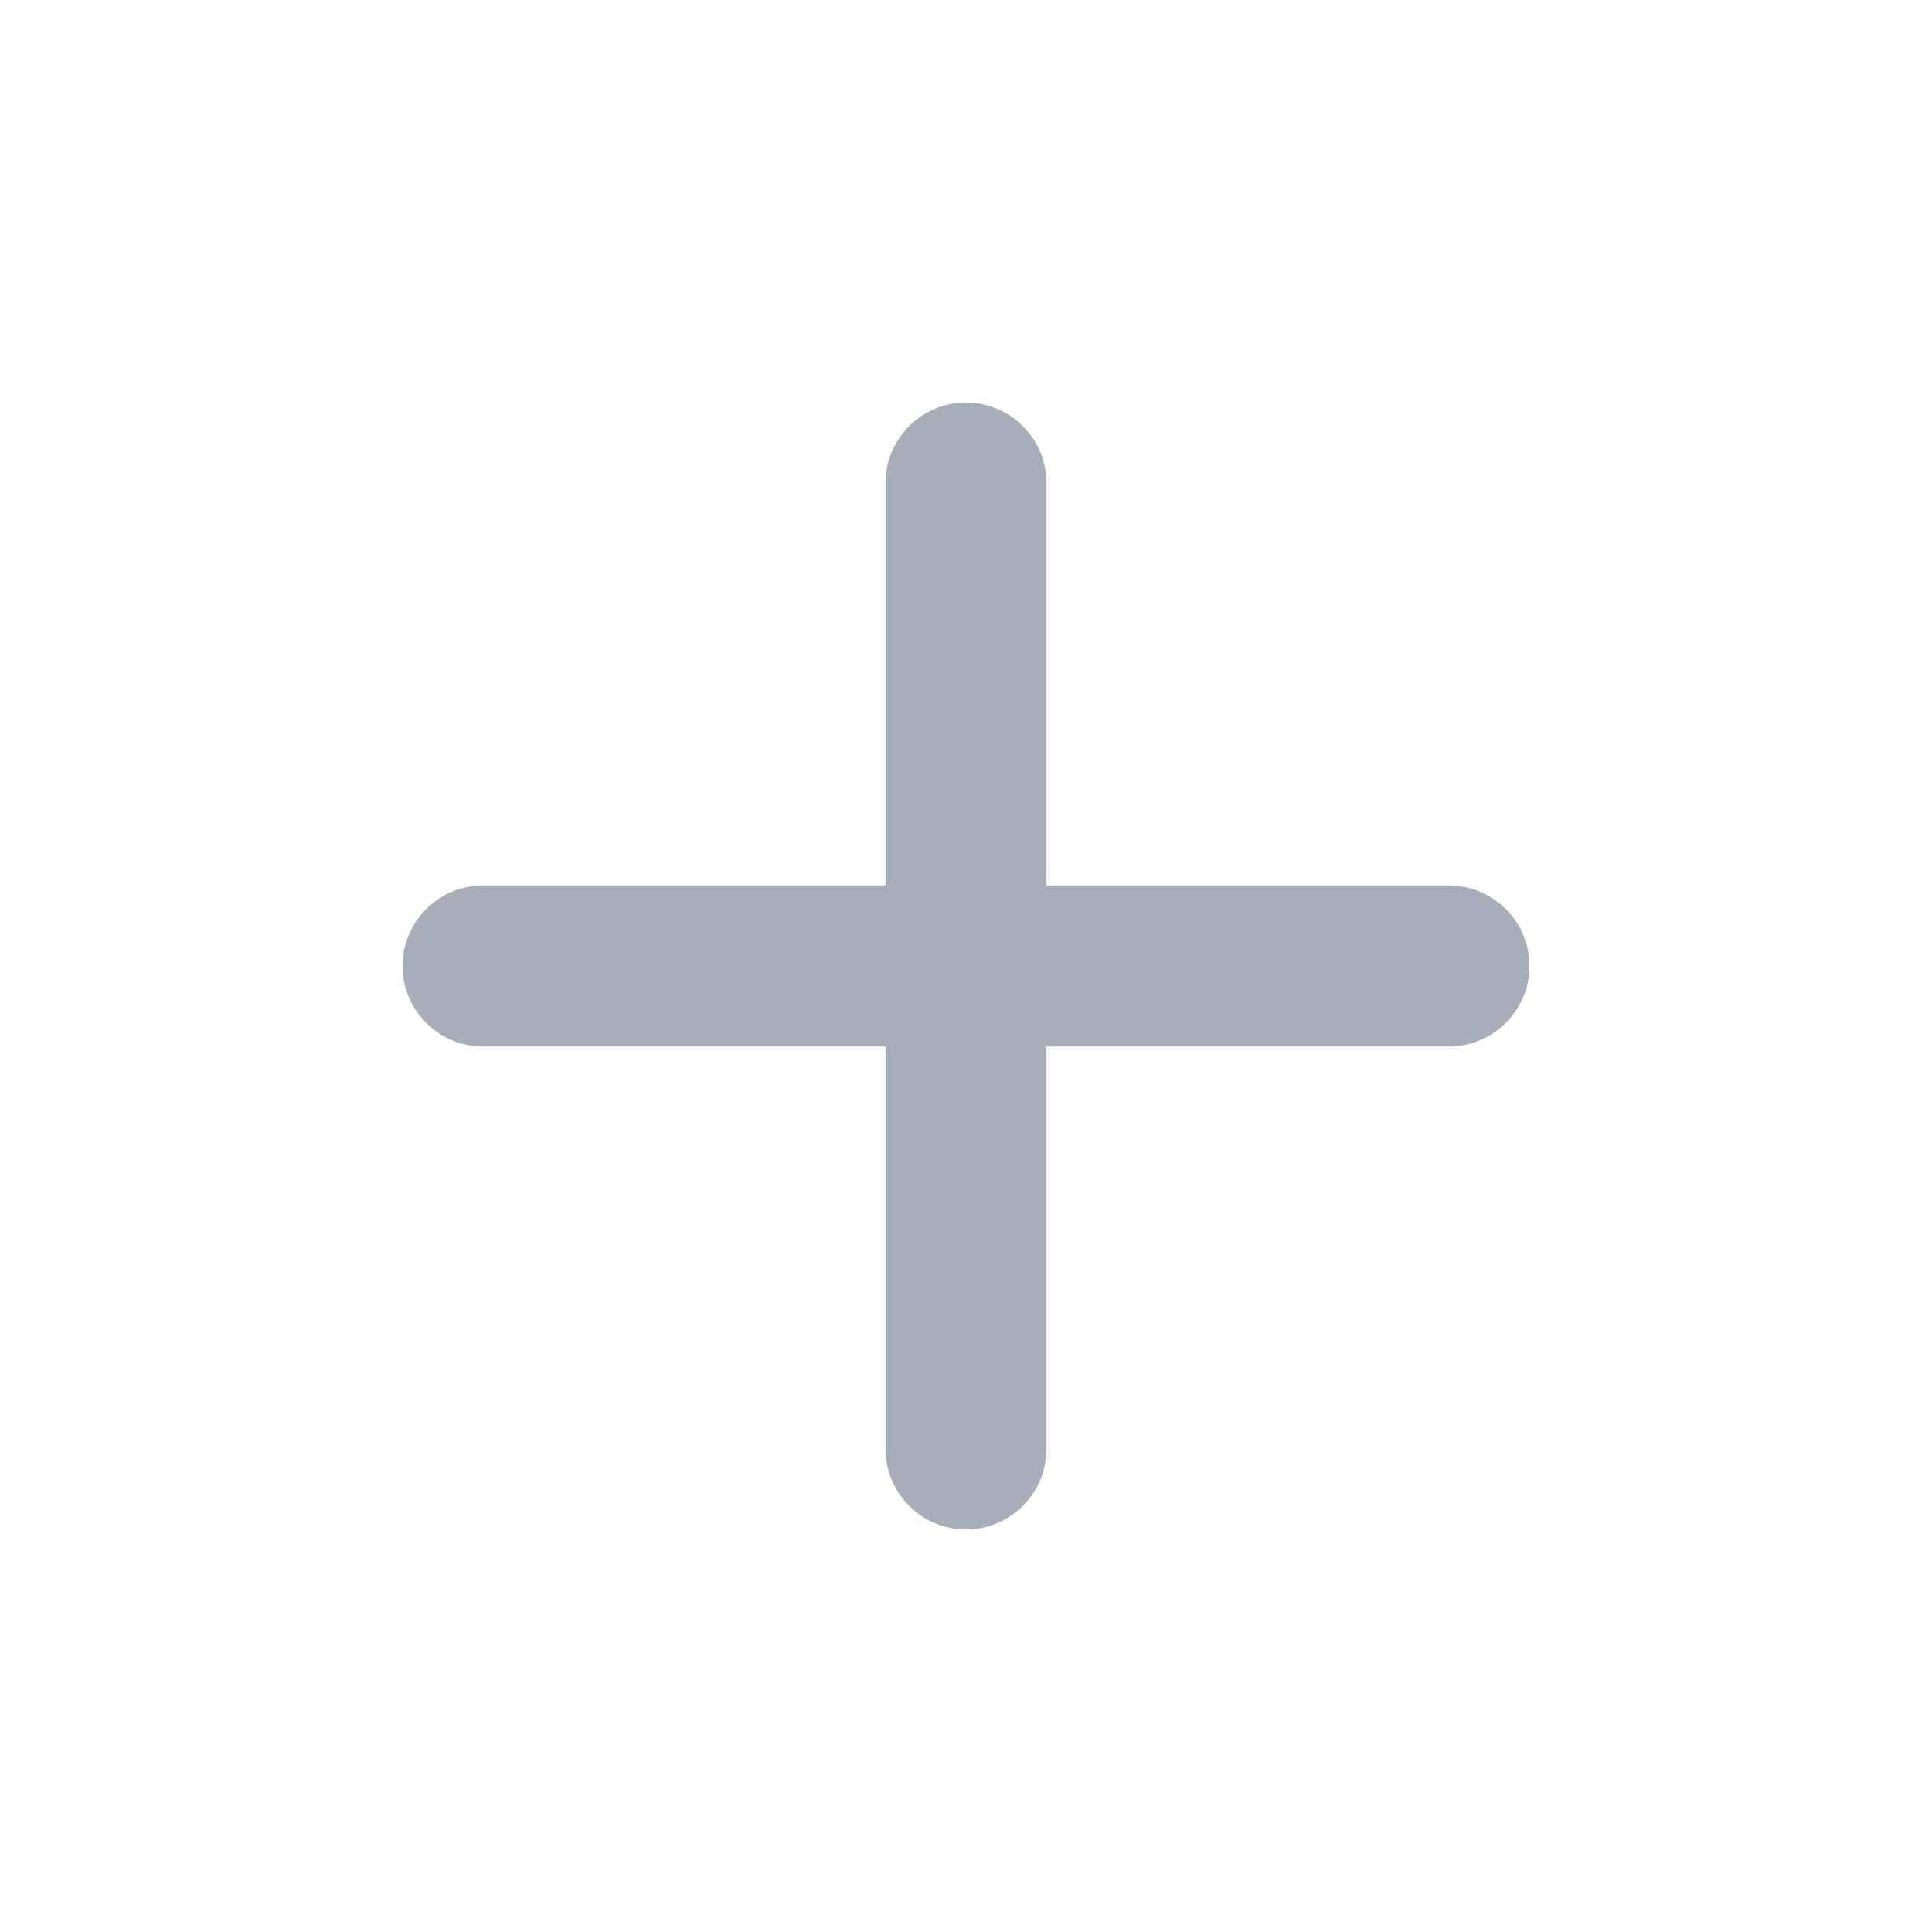
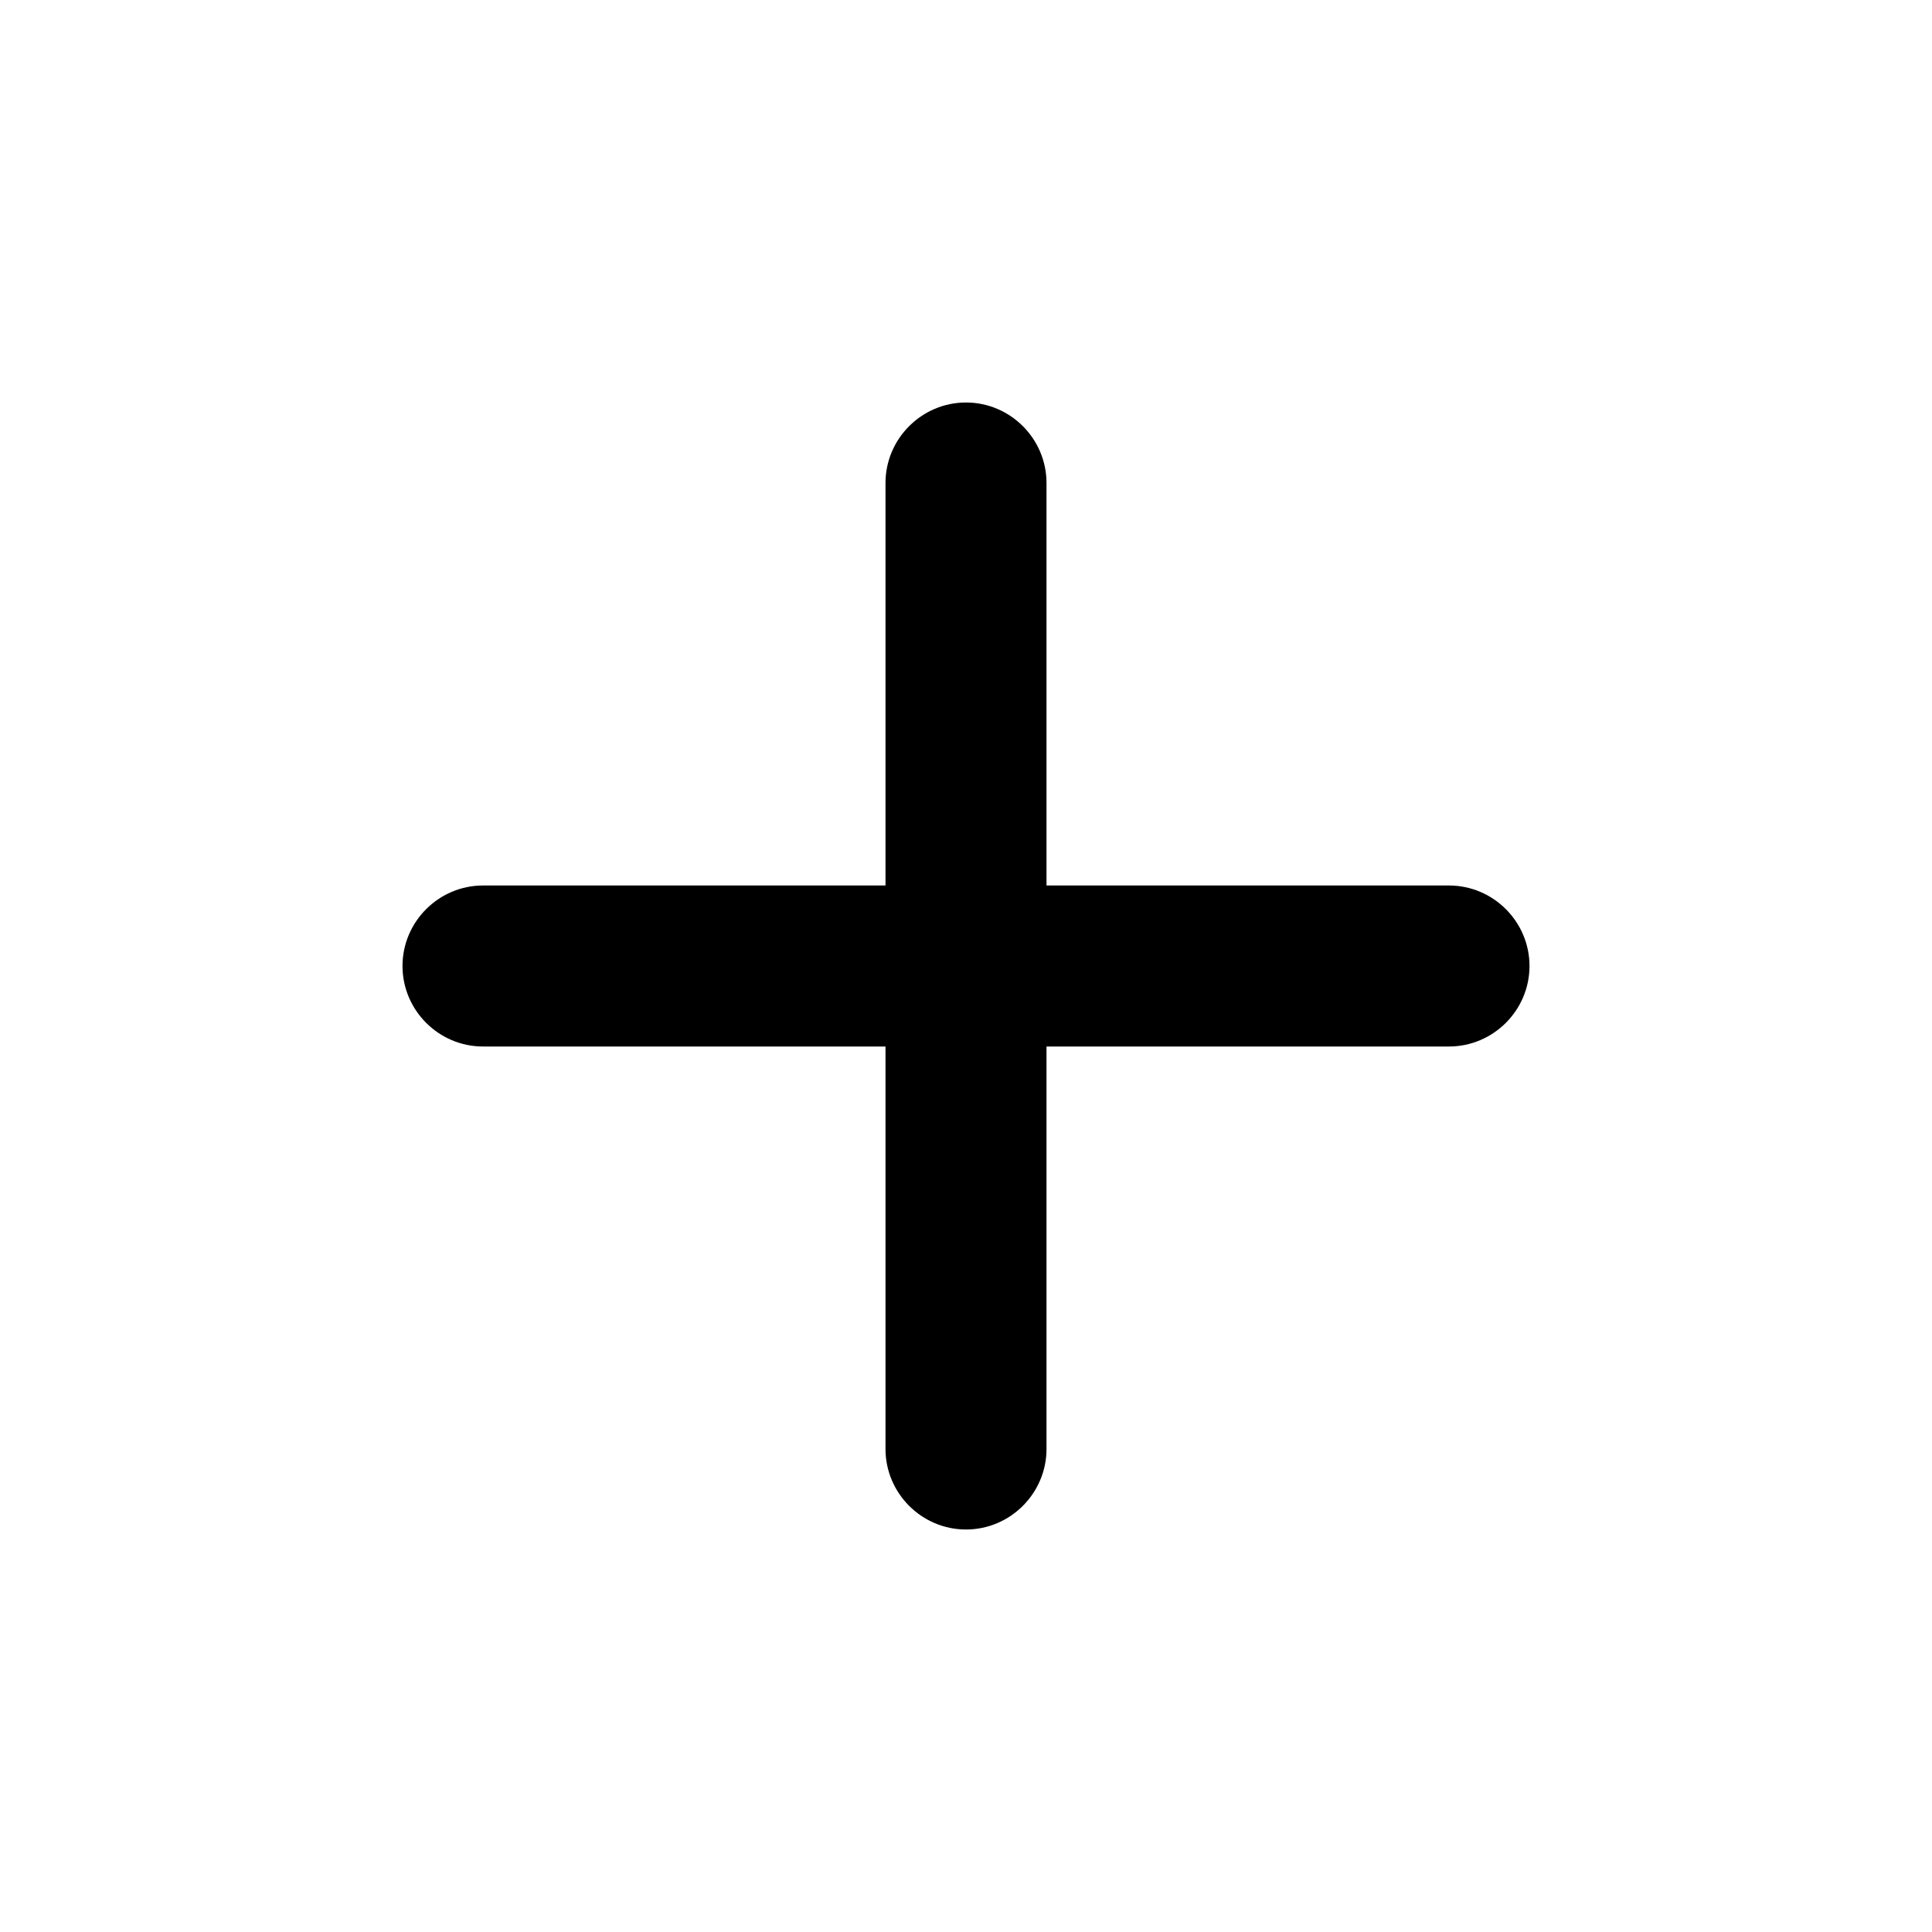
- <svg xmlns="http://www.w3.org/2000/svg" width="24" height="24" viewBox="0 0 24 24" fill="none">
-   <path d="M18 13H13V18C13 18.55 12.55 19 12 19C11.45 19 11 18.55 11 18V13H6C5.45 13 5 12.55 5 12C5 11.45 5.45 11 6 11H11V6C11 5.45 11.45 5 12 5C12.55 5 13 5.45 13 6V11H18C18.55 11 19 11.45 19 12C19 12.55 18.55 13 18 13Z" fill="#A7ADB9" />
+ <svg xmlns="http://www.w3.org/2000/svg" width="24" height="24" viewBox="0 0 24 24">
+   <path d="M18 13H13V18C13 18.55 12.55 19 12 19C11.45 19 11 18.55 11 18V13H6C5.45 13 5 12.55 5 12C5 11.45 5.45 11 6 11H11V6C11 5.45 11.45 5 12 5C12.55 5 13 5.45 13 6V11H18C18.55 11 19 11.45 19 12C19 12.55 18.55 13 18 13Z" />
</svg>
